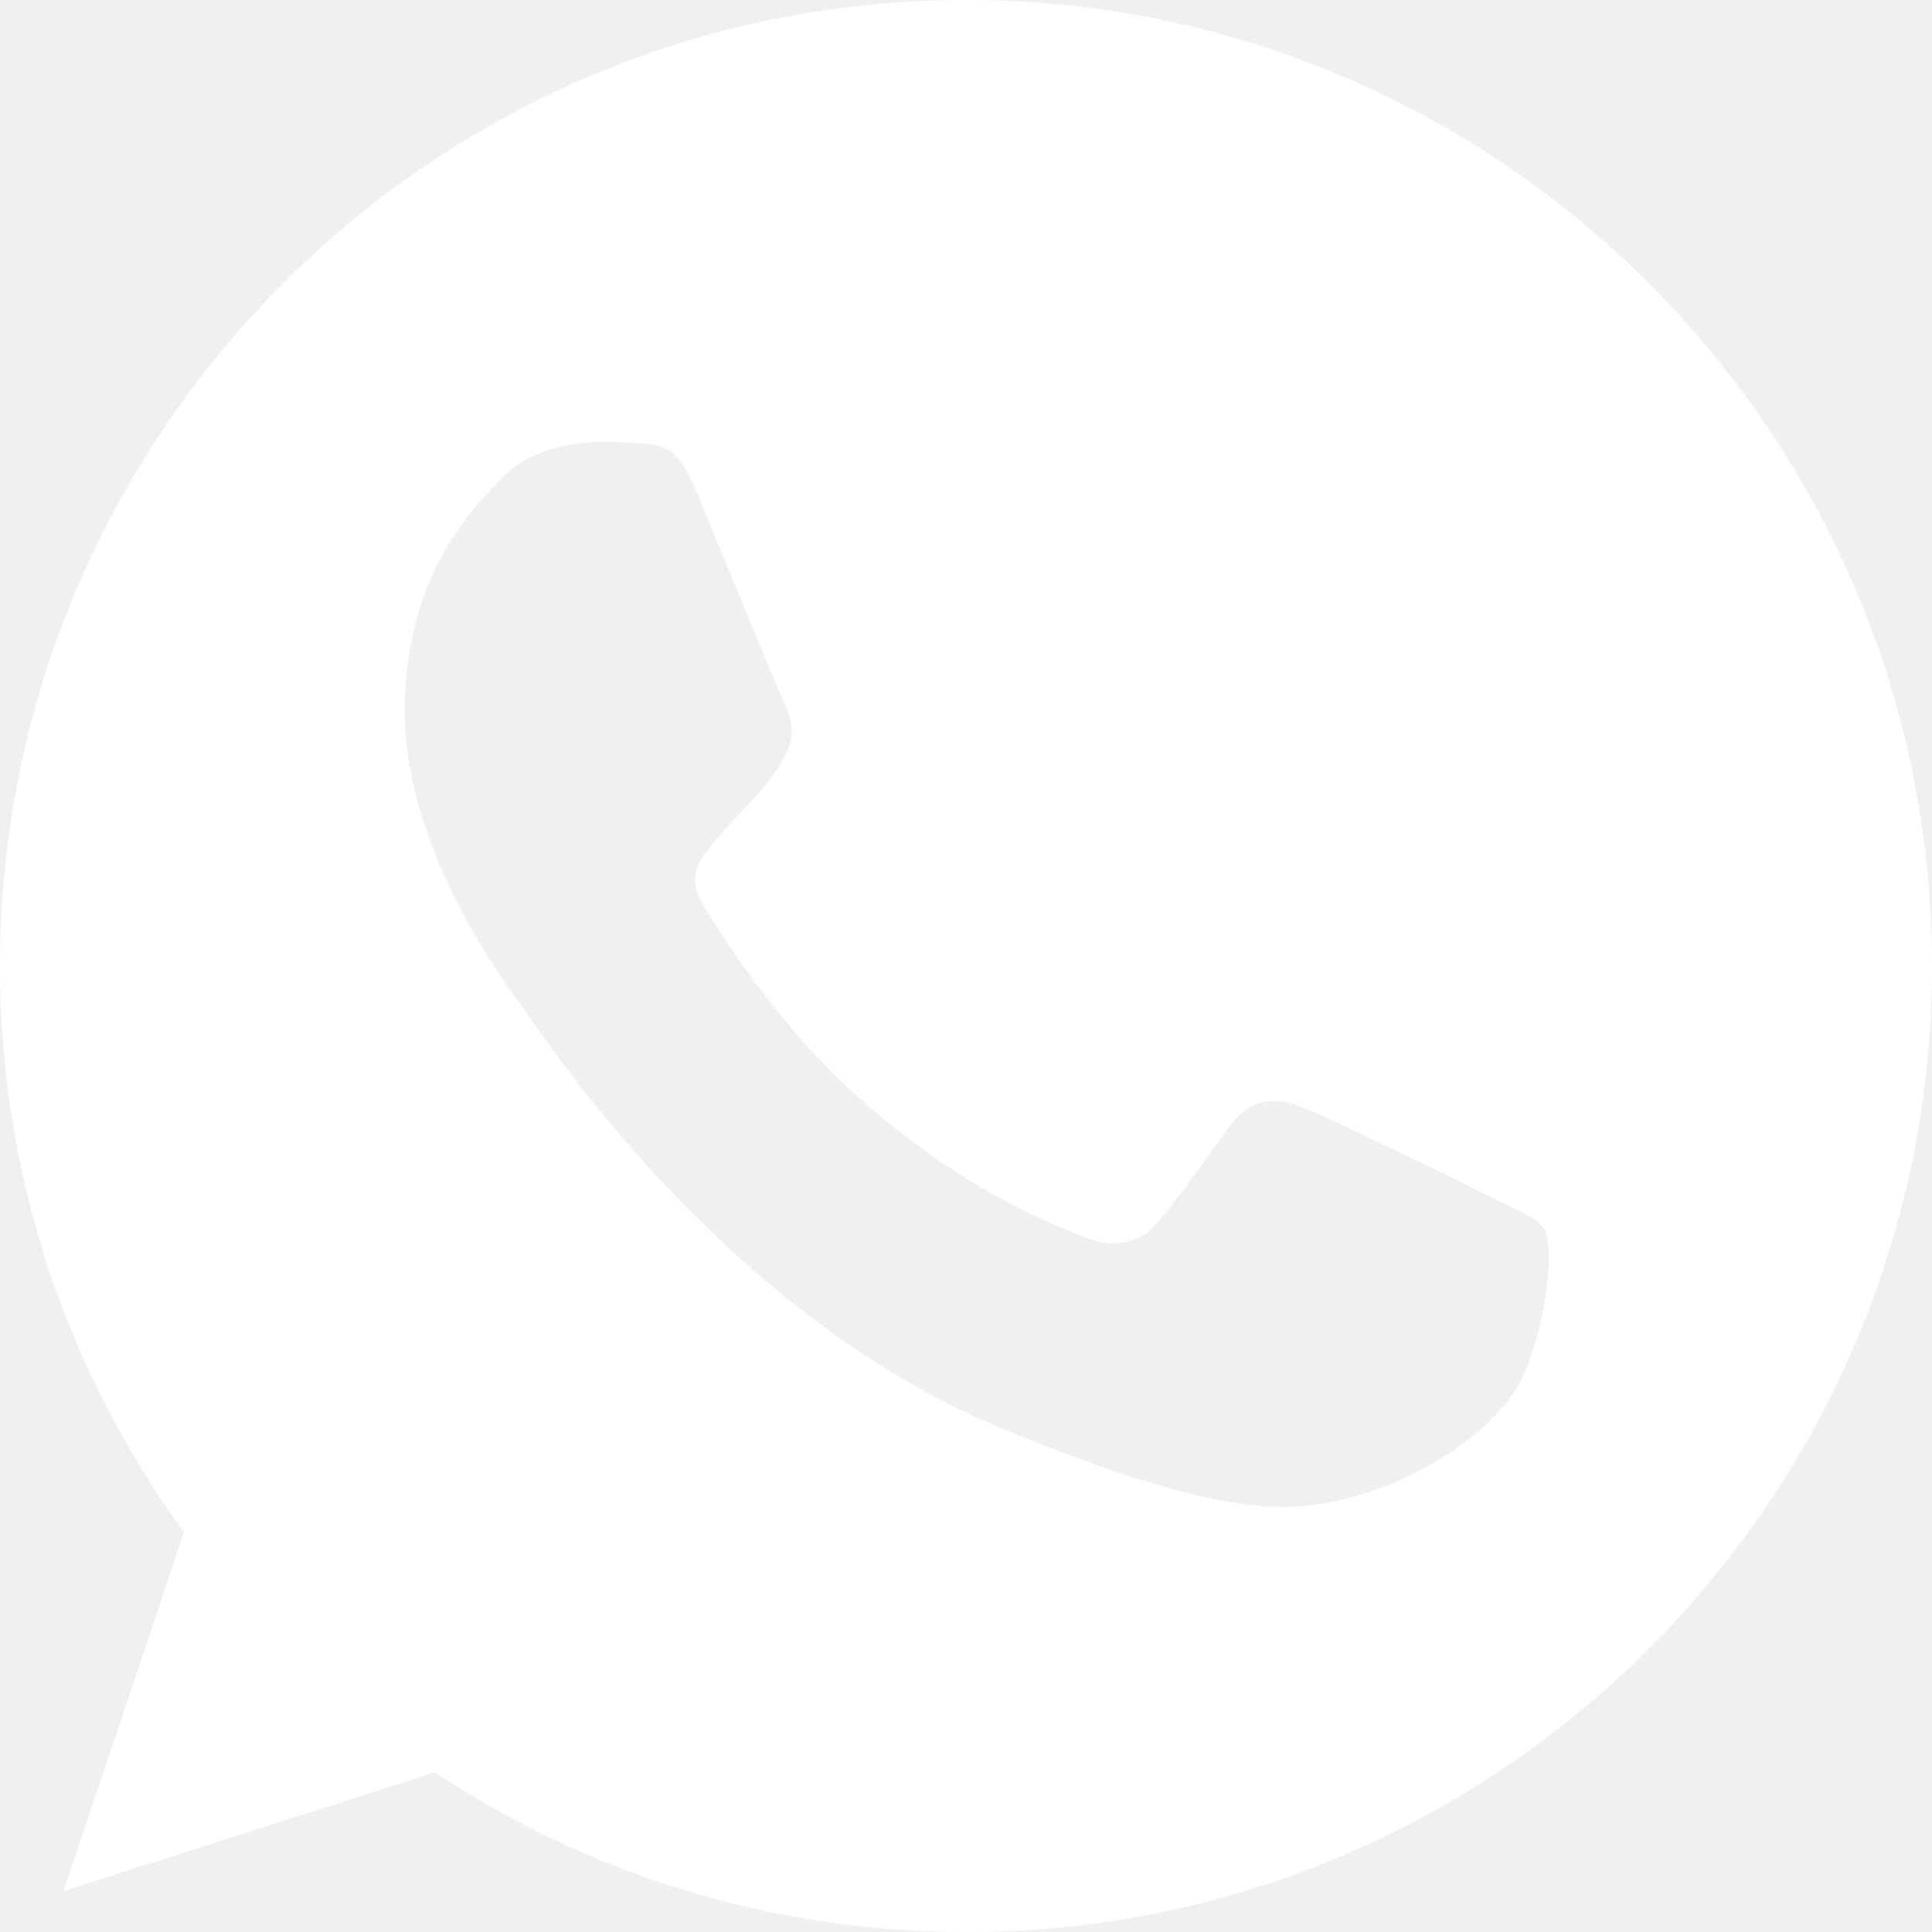
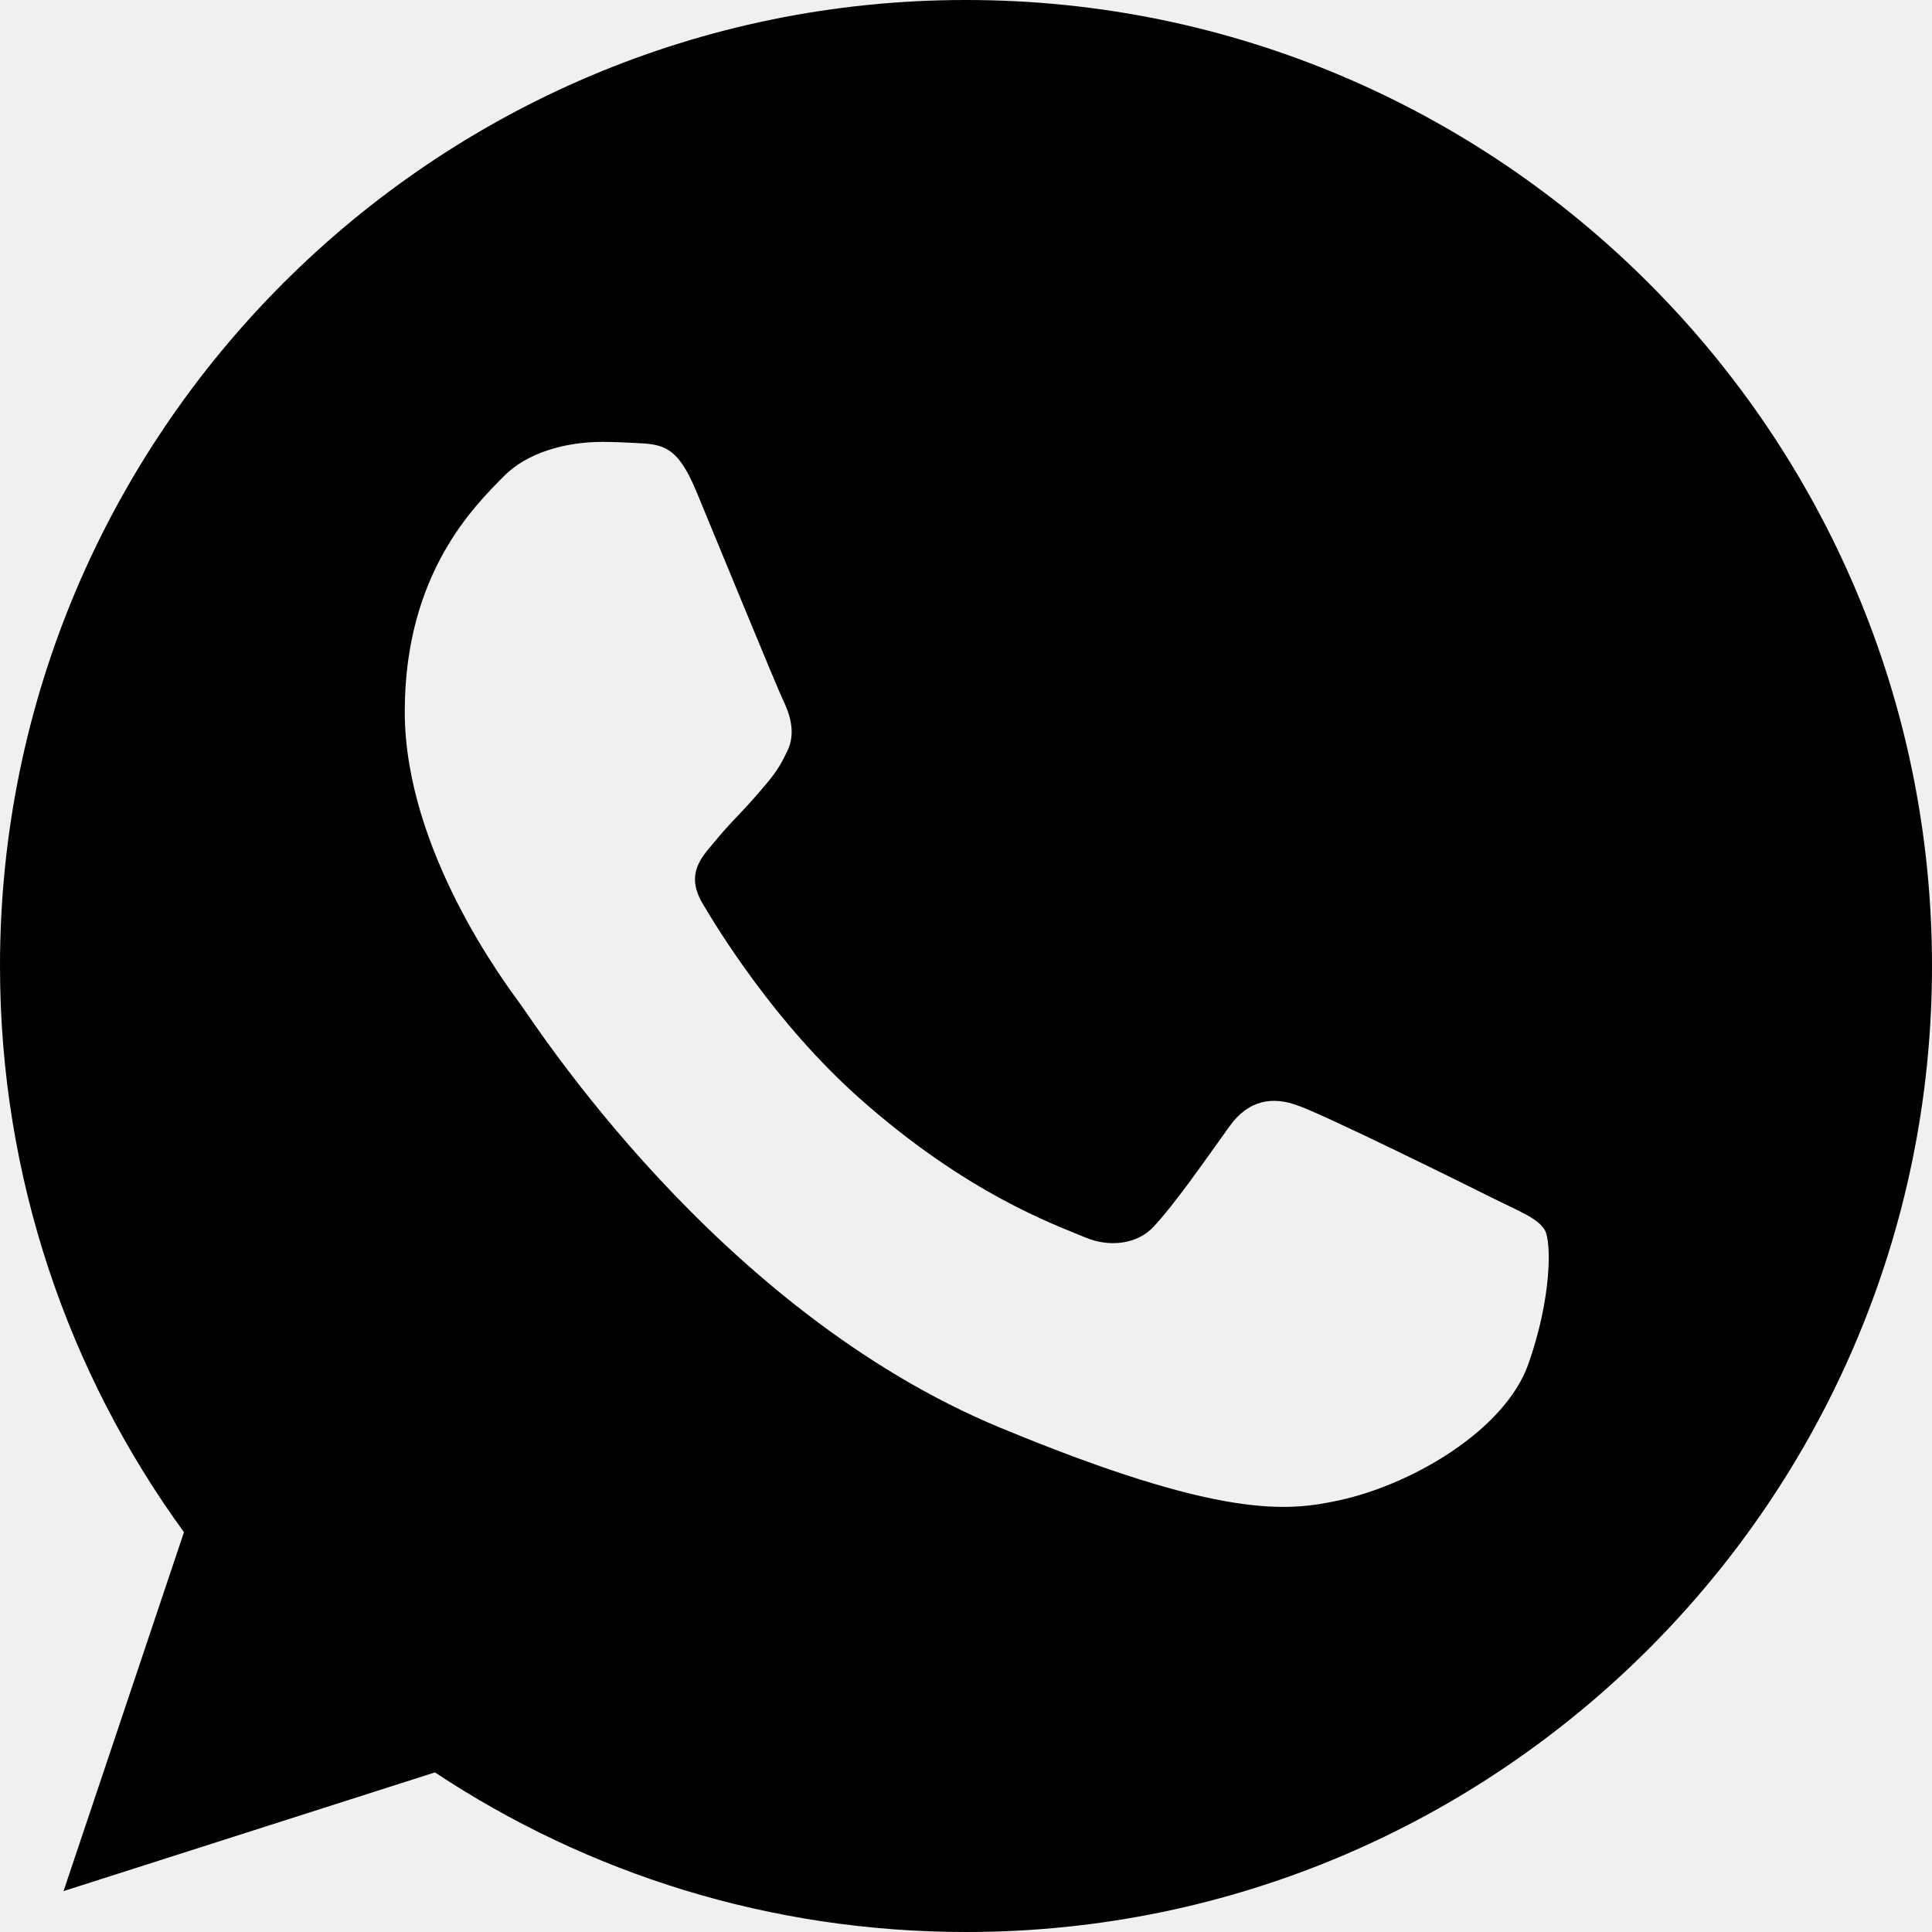
<svg xmlns="http://www.w3.org/2000/svg" viewBox="0 0 18 18" fill="none">
-   <path fill-rule="evenodd" clip-rule="evenodd" d="M6.485 4.572C6.31 4.154 6.178 4.138 5.914 4.127C5.824 4.122 5.723 4.117 5.612 4.117C5.268 4.117 4.909 4.217 4.692 4.439C4.427 4.709 3.771 5.339 3.771 6.63C3.771 7.921 4.713 9.169 4.84 9.344C4.972 9.519 6.675 12.207 9.32 13.302C11.388 14.159 12.002 14.08 12.473 13.979C13.16 13.831 14.022 13.323 14.239 12.709C14.456 12.096 14.456 11.572 14.393 11.461C14.329 11.35 14.155 11.286 13.89 11.154C13.626 11.021 12.34 10.387 12.097 10.302C11.859 10.212 11.632 10.244 11.452 10.498C11.198 10.852 10.949 11.212 10.748 11.429C10.59 11.598 10.33 11.62 10.114 11.53C9.823 11.408 9.008 11.122 8.003 10.228C7.225 9.535 6.696 8.673 6.543 8.413C6.39 8.149 6.527 7.995 6.649 7.853C6.781 7.688 6.908 7.572 7.04 7.419C7.173 7.265 7.247 7.186 7.331 7.006C7.421 6.831 7.358 6.651 7.294 6.519C7.231 6.386 6.702 5.095 6.485 4.572ZM8.997 0C4.036 0 0 4.037 0 9C0 10.968 0.635 12.793 1.714 14.275L0.592 17.619L4.052 16.513C5.475 17.455 7.172 18 9.003 18C13.964 18 18 13.963 18 9C18 4.037 13.964 0 9.003 0H8.997V0H8.997Z" fill="white" />
+   <path fill-rule="evenodd" clip-rule="evenodd" d="M6.485 4.572C6.31 4.154 6.178 4.138 5.914 4.127C5.824 4.122 5.723 4.117 5.612 4.117C5.268 4.117 4.909 4.217 4.692 4.439C4.427 4.709 3.771 5.339 3.771 6.63C3.771 7.921 4.713 9.169 4.84 9.344C4.972 9.519 6.675 12.207 9.32 13.302C11.388 14.159 12.002 14.08 12.473 13.979C13.16 13.831 14.022 13.323 14.239 12.709C14.456 12.096 14.456 11.572 14.393 11.461C14.329 11.35 14.155 11.286 13.89 11.154C13.626 11.021 12.34 10.387 12.097 10.302C11.859 10.212 11.632 10.244 11.452 10.498C11.198 10.852 10.949 11.212 10.748 11.429C10.59 11.598 10.33 11.62 10.114 11.53C9.823 11.408 9.008 11.122 8.003 10.228C7.225 9.535 6.696 8.673 6.543 8.413C6.39 8.149 6.527 7.995 6.649 7.853C6.781 7.688 6.908 7.572 7.04 7.419C7.173 7.265 7.247 7.186 7.331 7.006C7.421 6.831 7.358 6.651 7.294 6.519C7.231 6.386 6.702 5.095 6.485 4.572ZM8.997 0C4.036 0 0 4.037 0 9C0 10.968 0.635 12.793 1.714 14.275L0.592 17.619L4.052 16.513C5.475 17.455 7.172 18 9.003 18C13.964 18 18 13.963 18 9C18 4.037 13.964 0 9.003 0H8.997V0H8.997Z" fill="currentColor" />
</svg>
